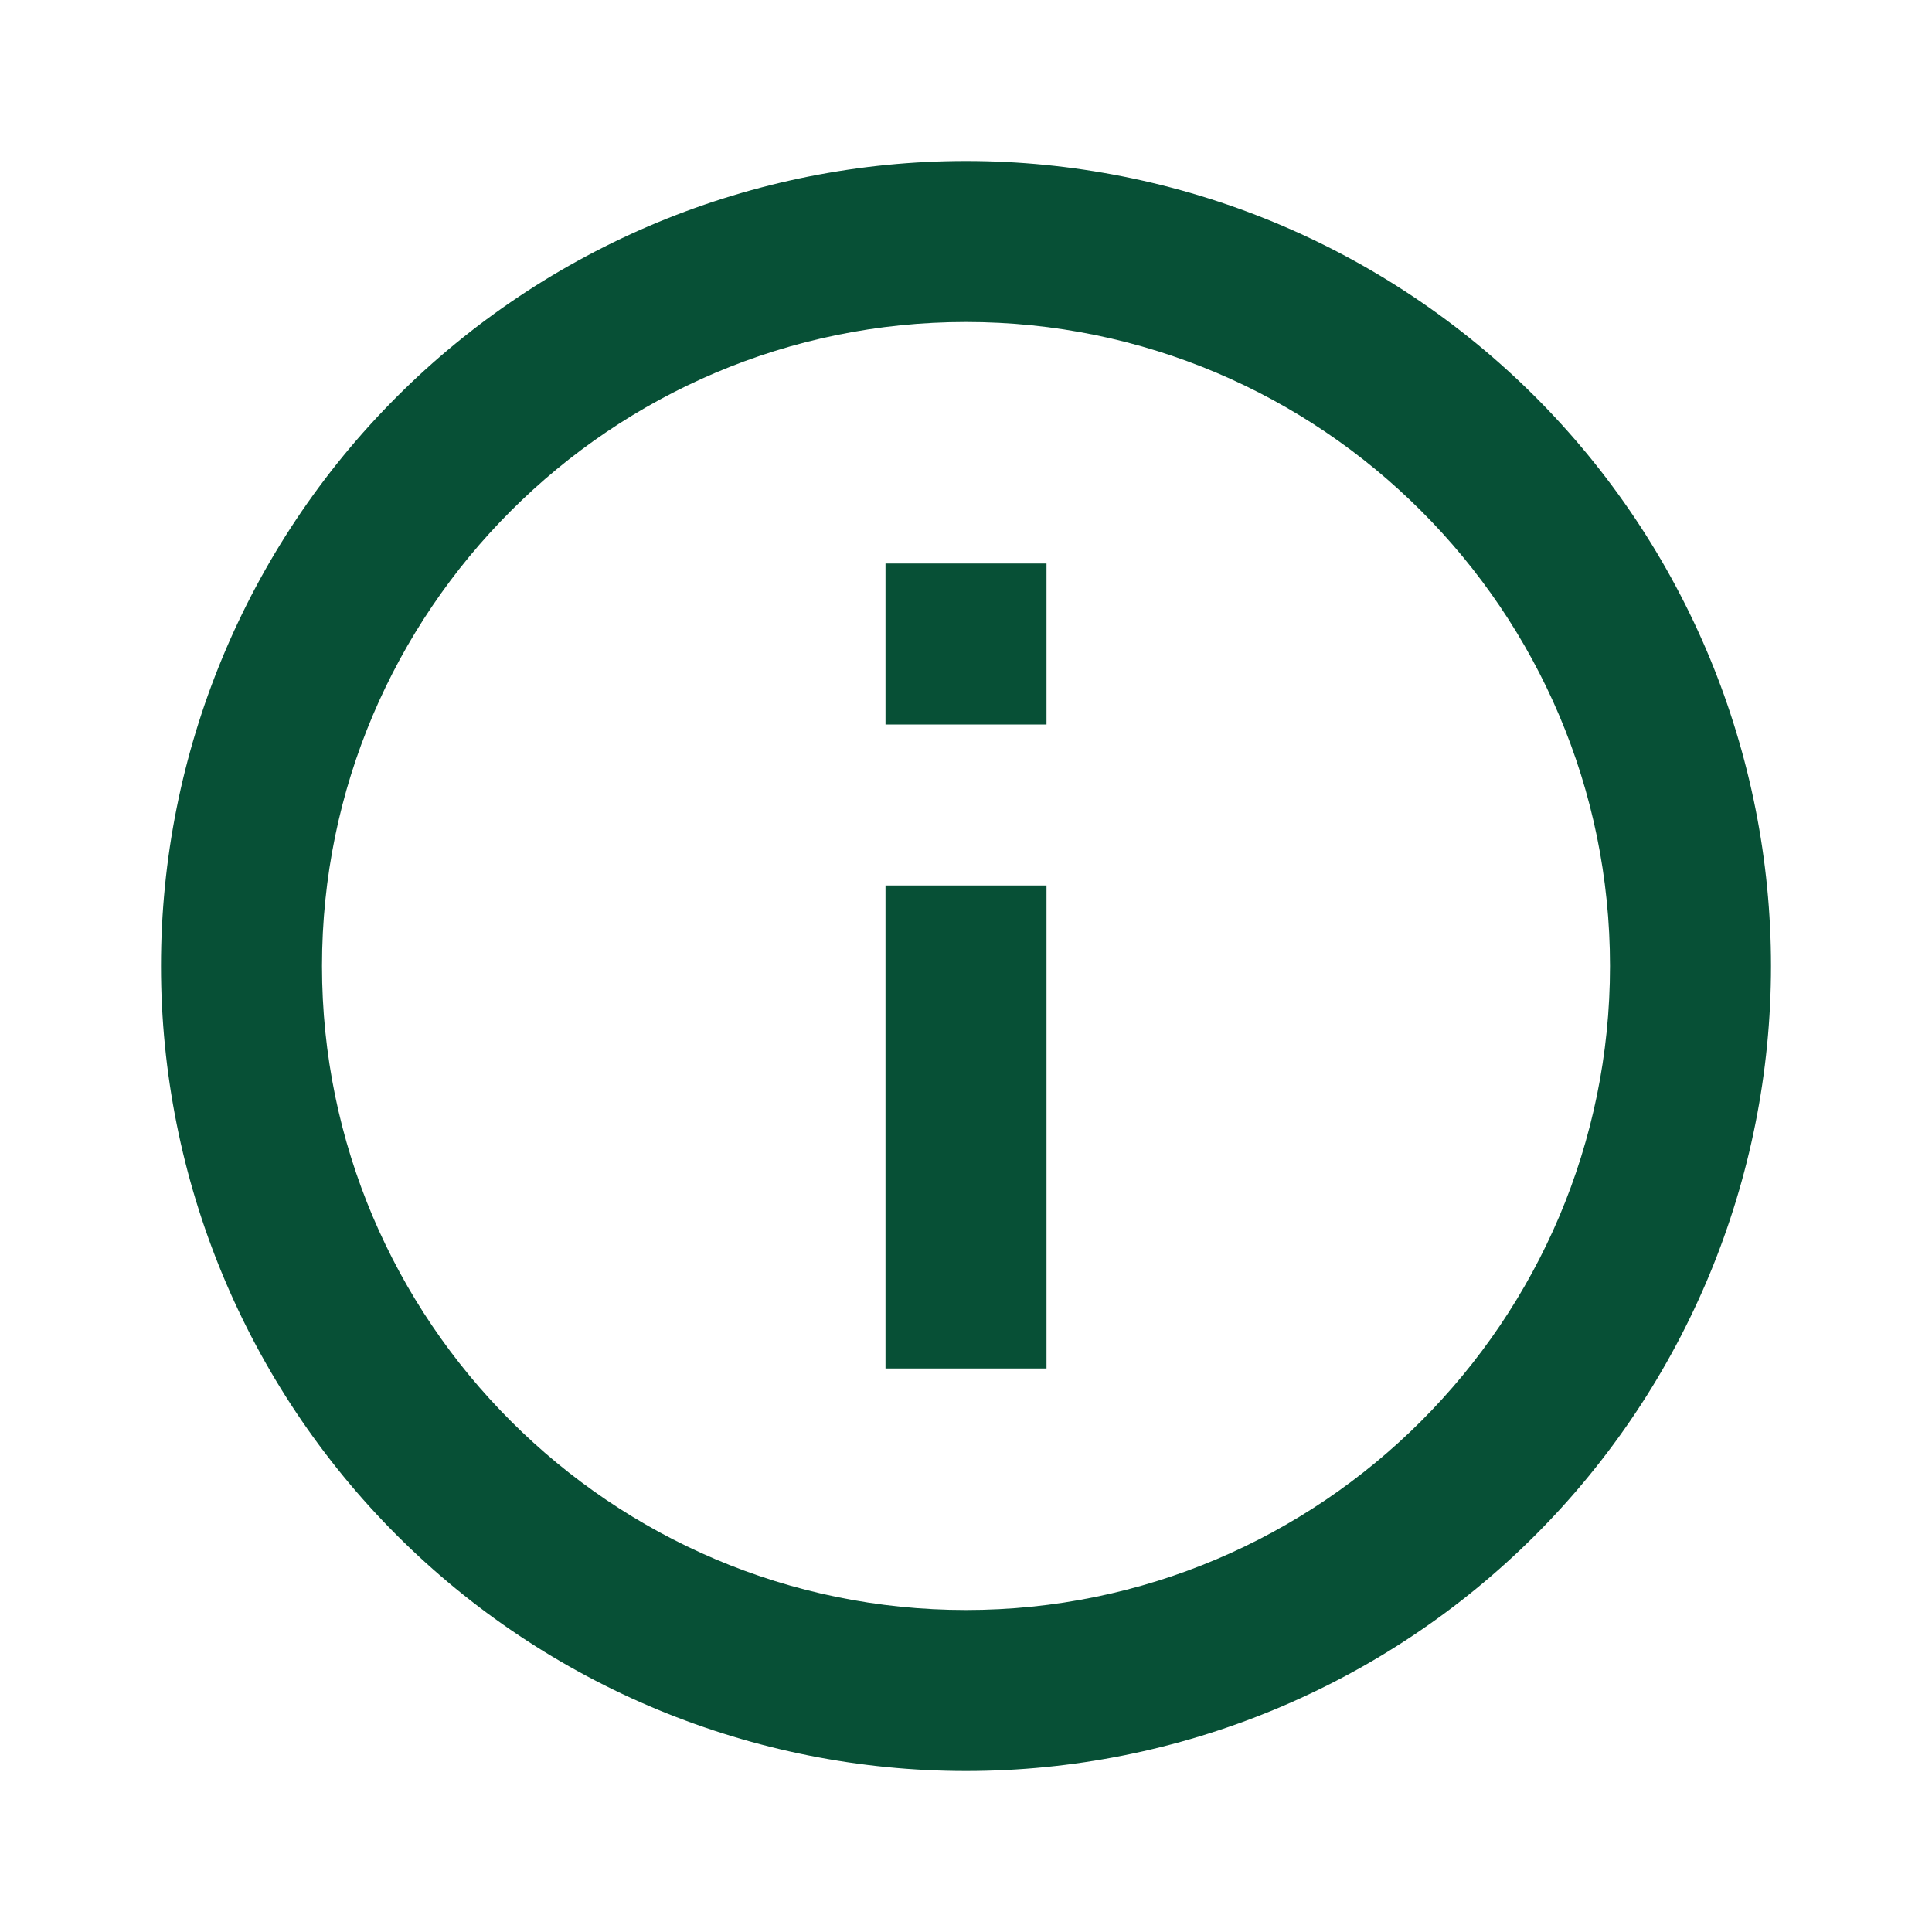
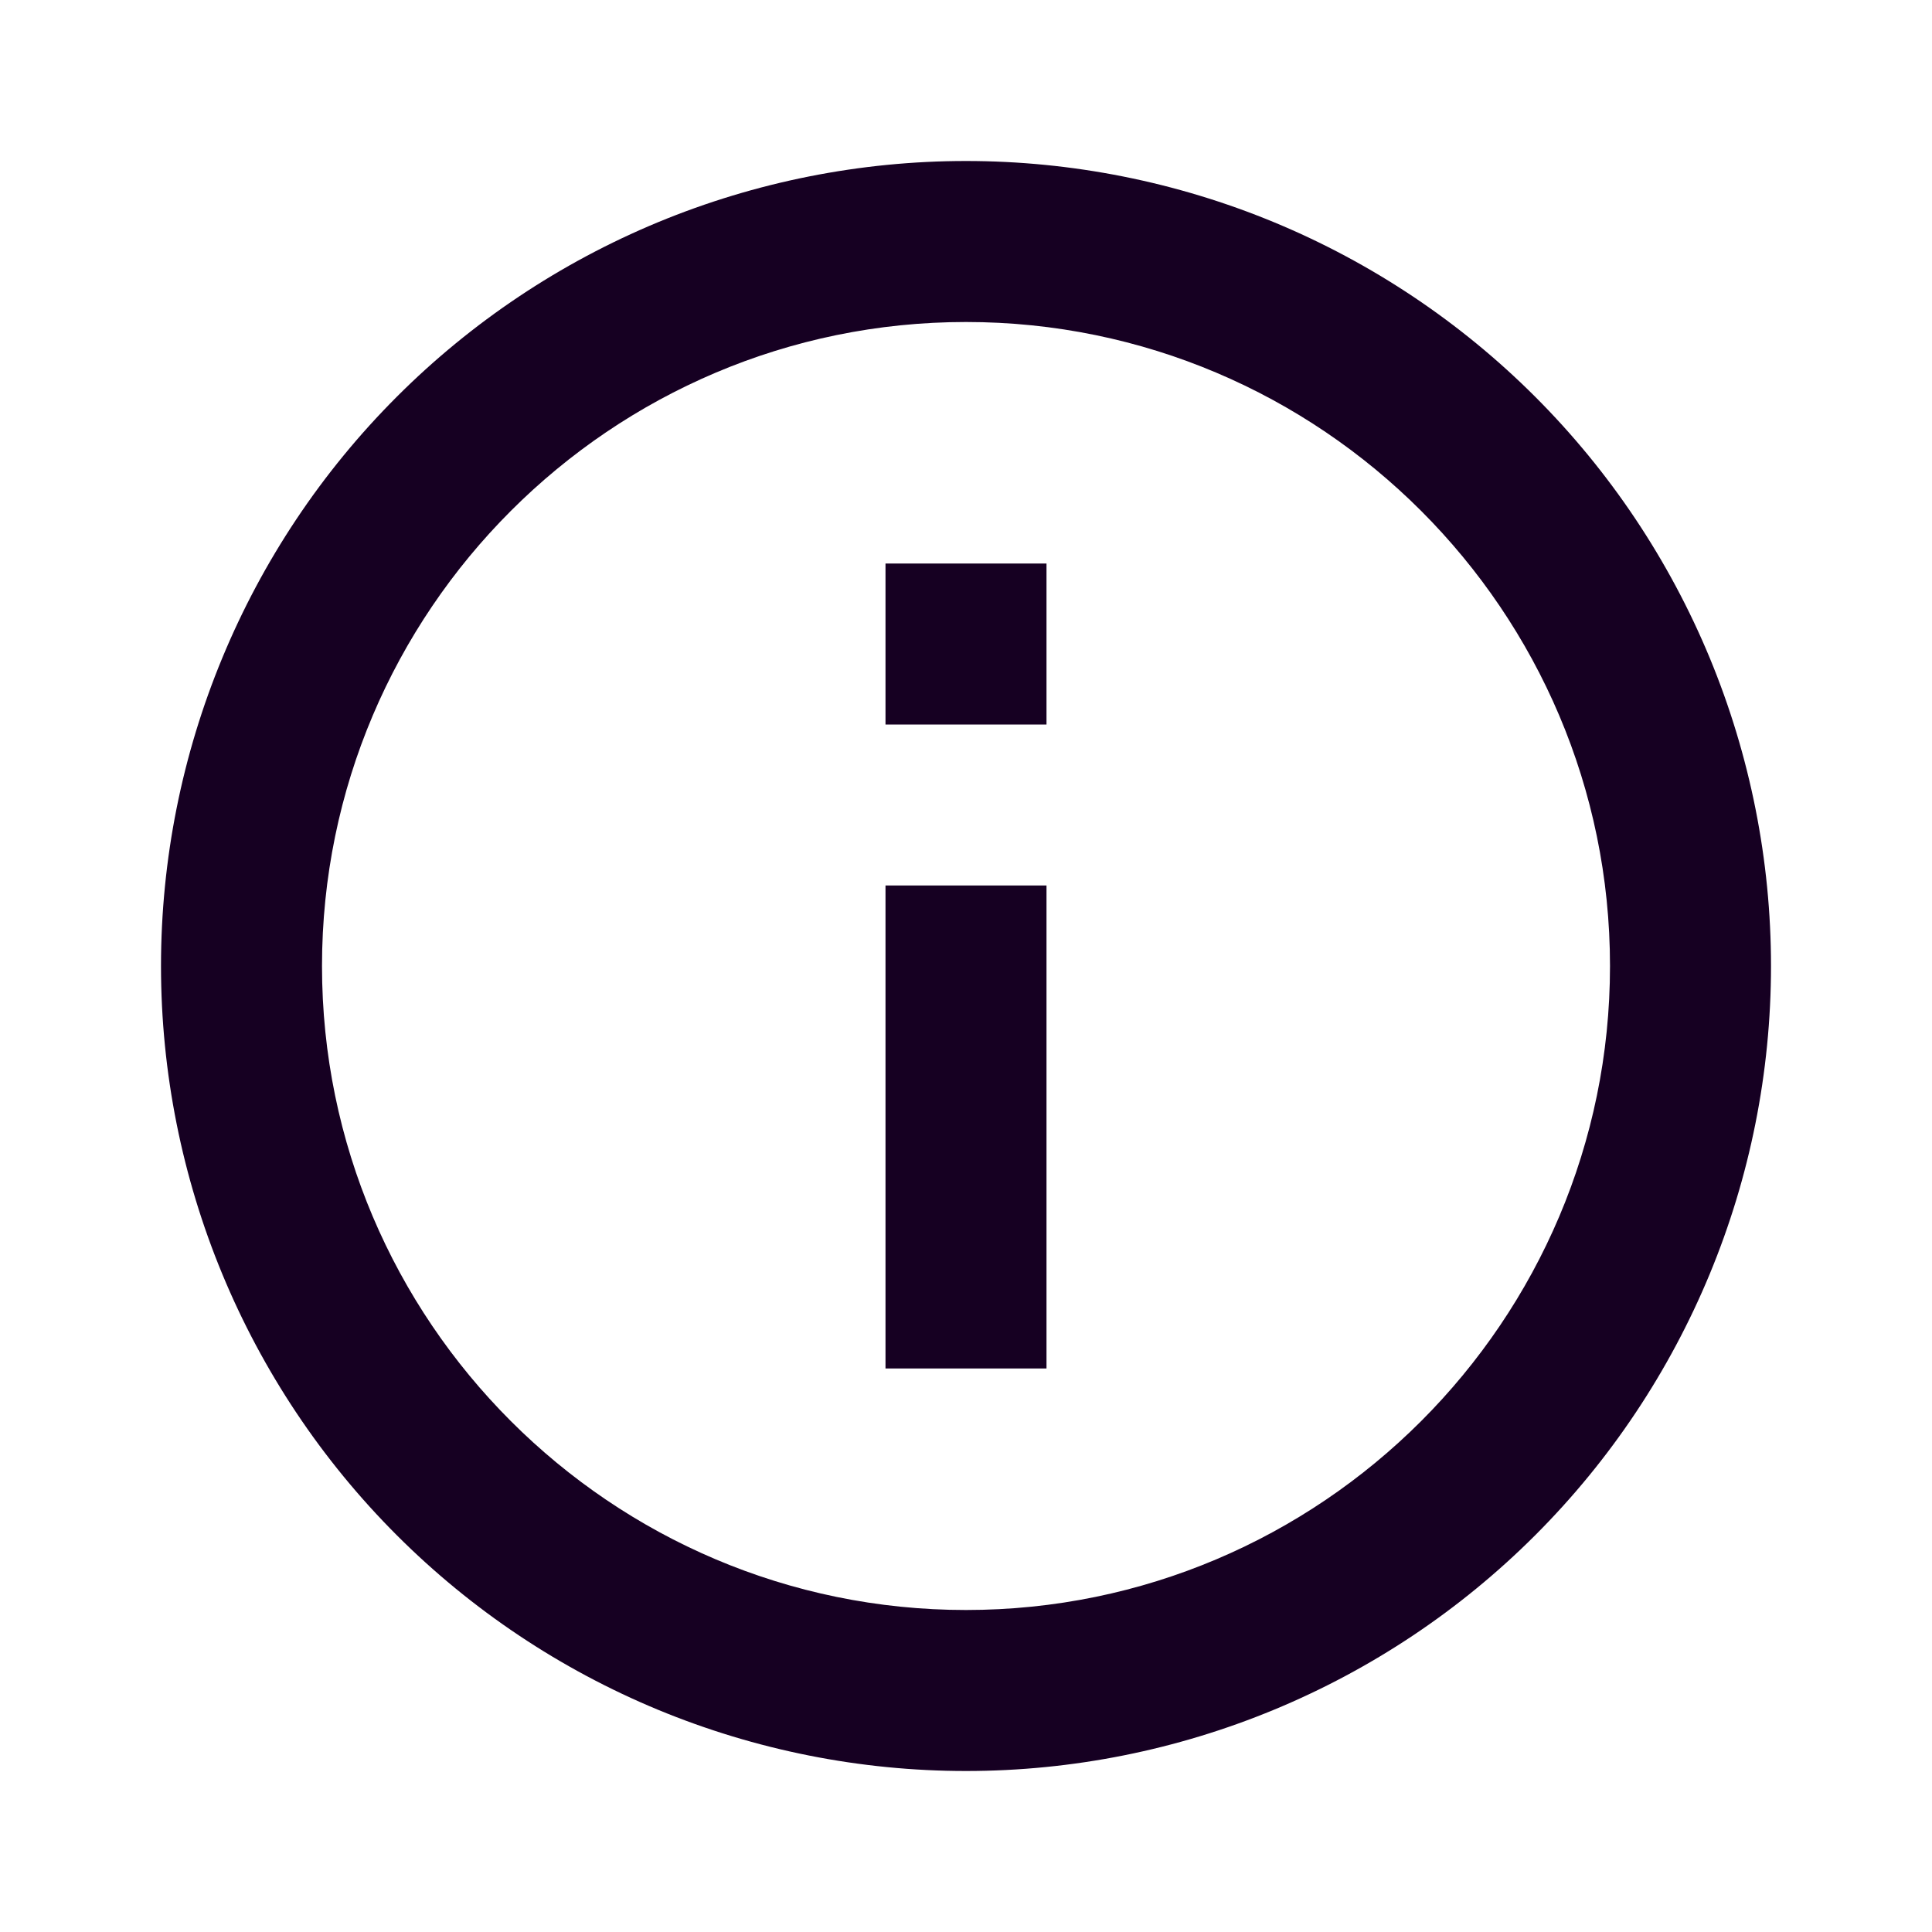
<svg xmlns="http://www.w3.org/2000/svg" width="24" height="24" viewBox="0 0 24 24" fill="none">
  <g id="information-outline">
-     <path id="Vector" d="M11 9H13V7H11V9ZM12 20C7.59 20 4 16.41 4 12C4 7.59 7.59 4 12 4C16.41 4 20 7.59 20 12C20 16.41 16.41 20 12 20ZM12 2C10.687 2 9.386 2.259 8.173 2.761C6.96 3.264 5.858 4 4.929 4.929C3.054 6.804 2 9.348 2 12C2 14.652 3.054 17.196 4.929 19.071C5.858 20 6.96 20.736 8.173 21.239C9.386 21.741 10.687 22 12 22C14.652 22 17.196 20.946 19.071 19.071C20.946 17.196 22 14.652 22 12C22 10.687 21.741 9.386 21.239 8.173C20.736 6.96 20 5.858 19.071 4.929C18.142 4 17.04 3.264 15.827 2.761C14.614 2.259 13.313 2 12 2ZM11 17H13V11H11V17Z" fill="#075036" />
+     <path id="Vector" d="M11 9H13V7H11V9ZM12 20C7.59 20 4 16.41 4 12C4 7.59 7.59 4 12 4C16.41 4 20 7.59 20 12C20 16.41 16.41 20 12 20ZM12 2C10.687 2 9.386 2.259 8.173 2.761C6.96 3.264 5.858 4 4.929 4.929C3.054 6.804 2 9.348 2 12C2 14.652 3.054 17.196 4.929 19.071C5.858 20 6.96 20.736 8.173 21.239C9.386 21.741 10.687 22 12 22C14.652 22 17.196 20.946 19.071 19.071C20.946 17.196 22 14.652 22 12C22 10.687 21.741 9.386 21.239 8.173C20.736 6.96 20 5.858 19.071 4.929C18.142 4 17.04 3.264 15.827 2.761C14.614 2.259 13.313 2 12 2ZM11 17H13V11H11V17Z" fill="#160022" />
  </g>
</svg>
